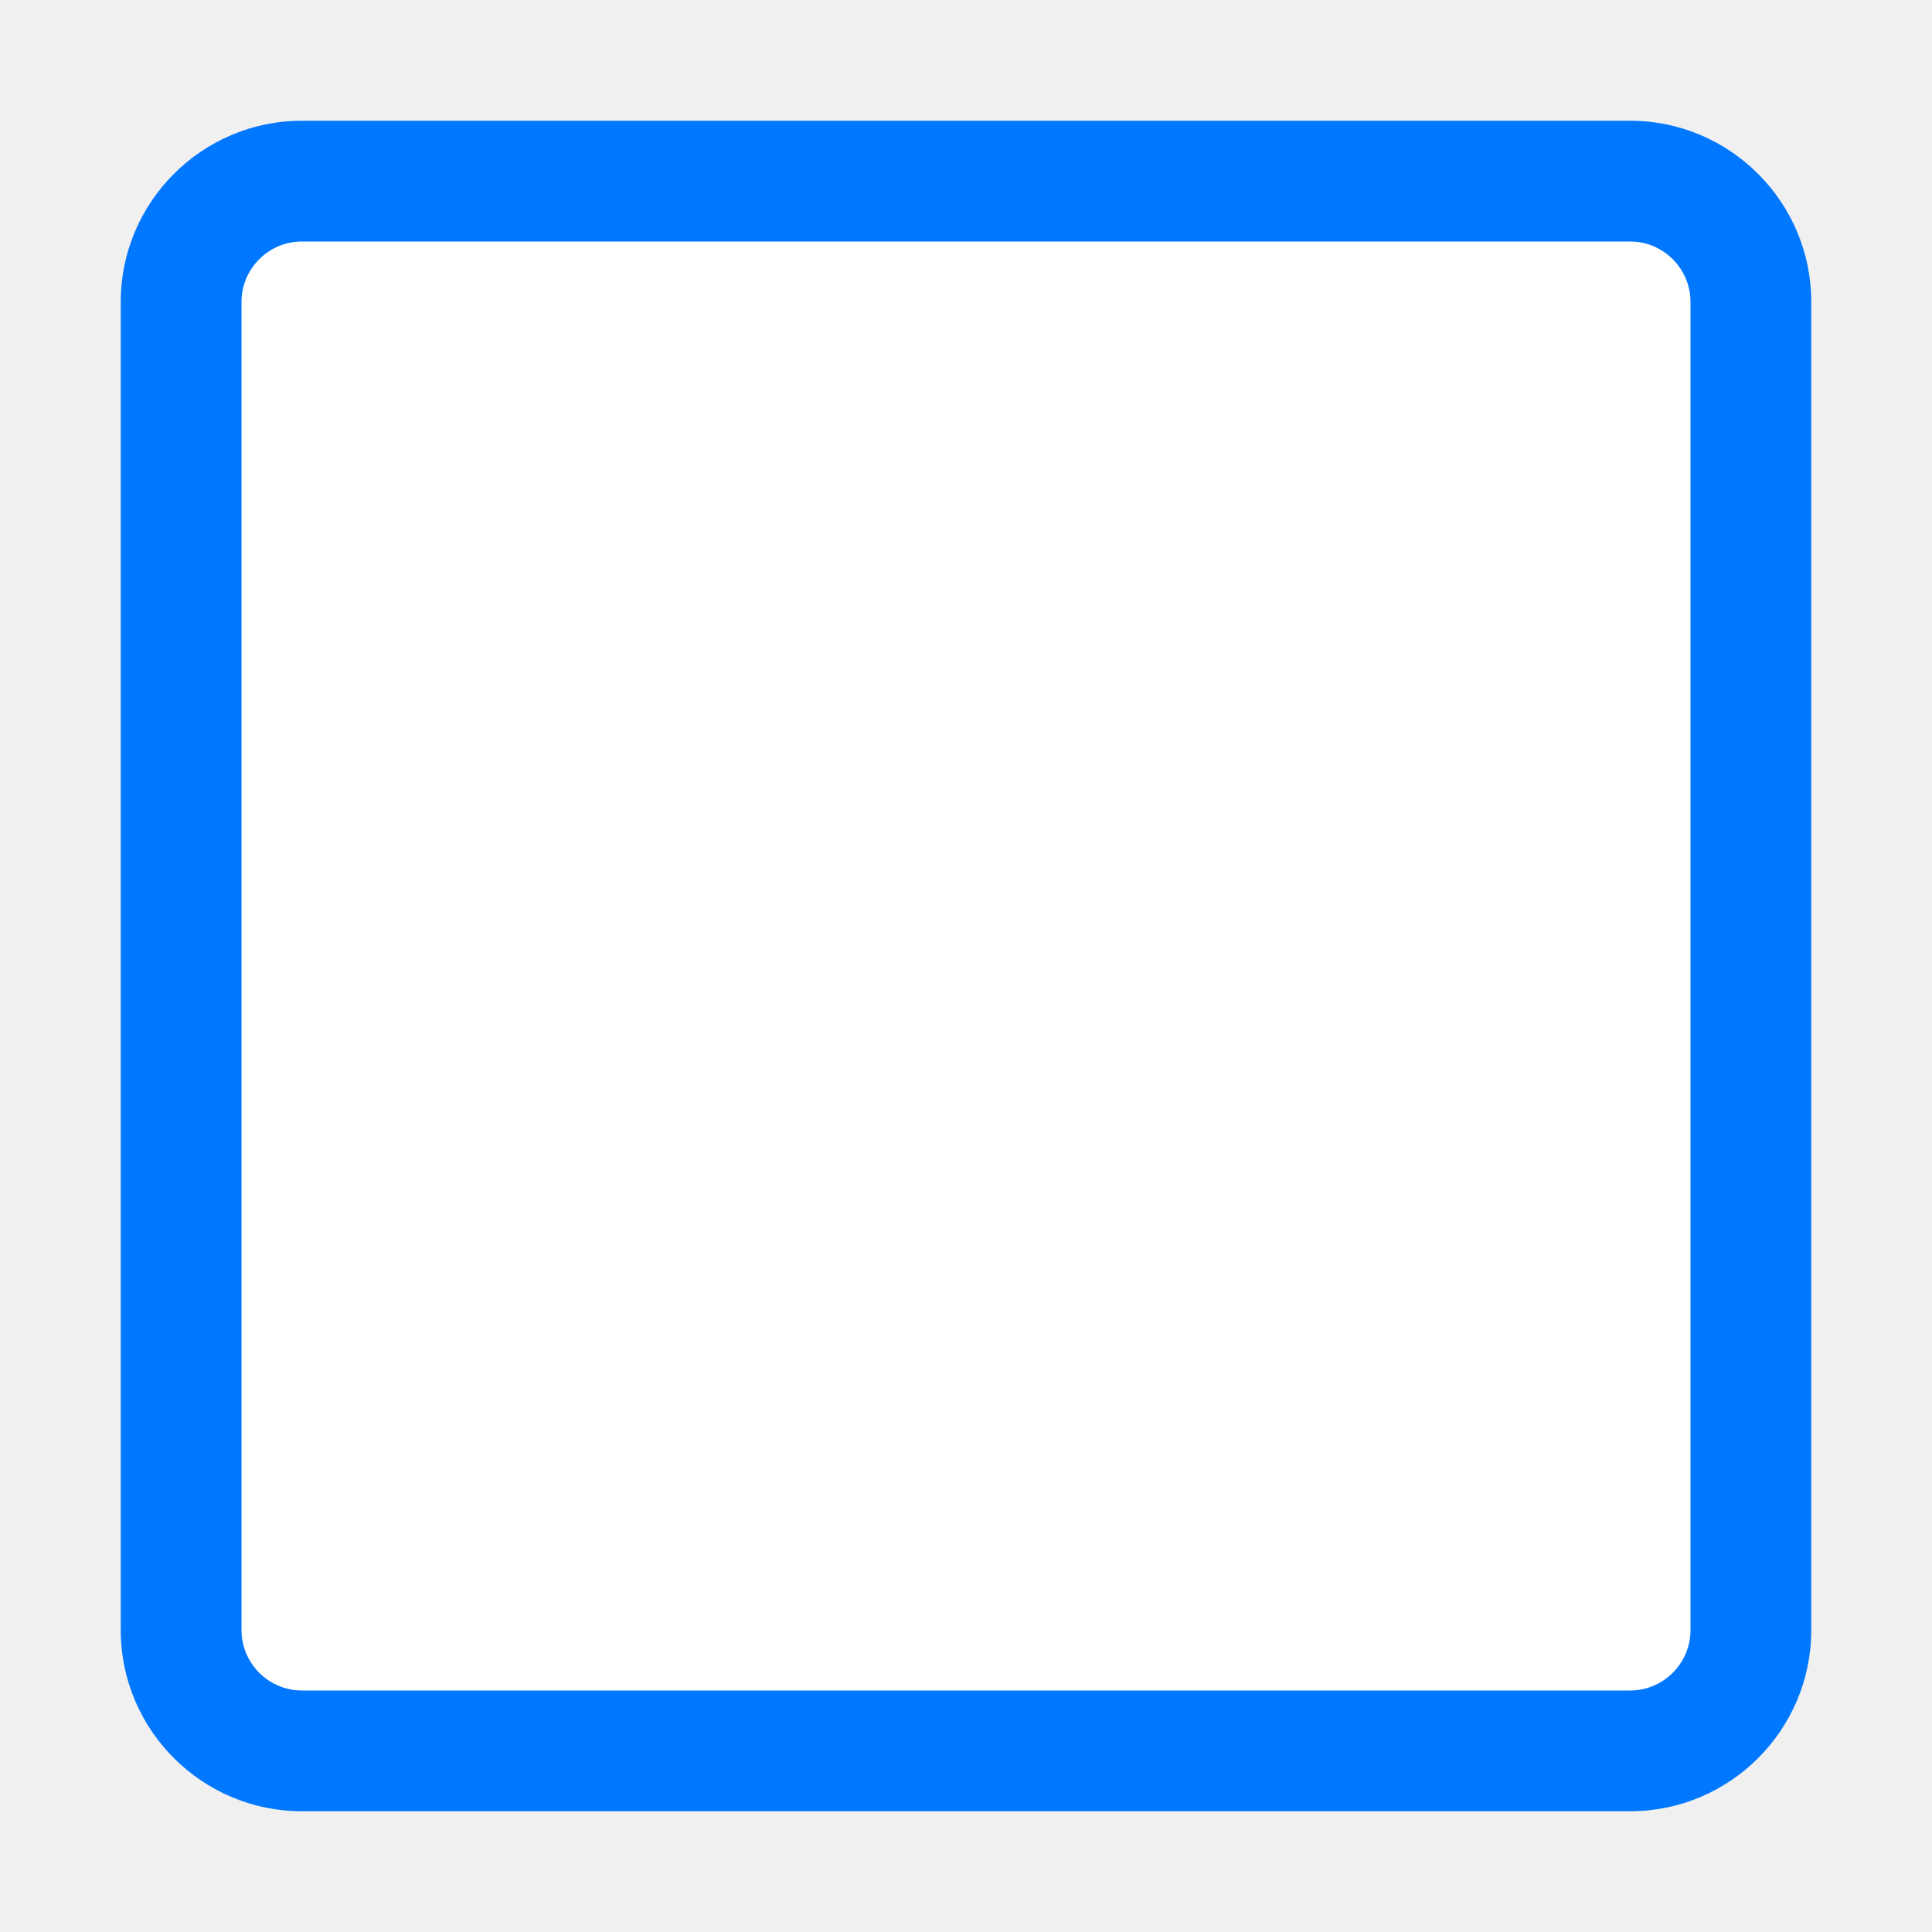
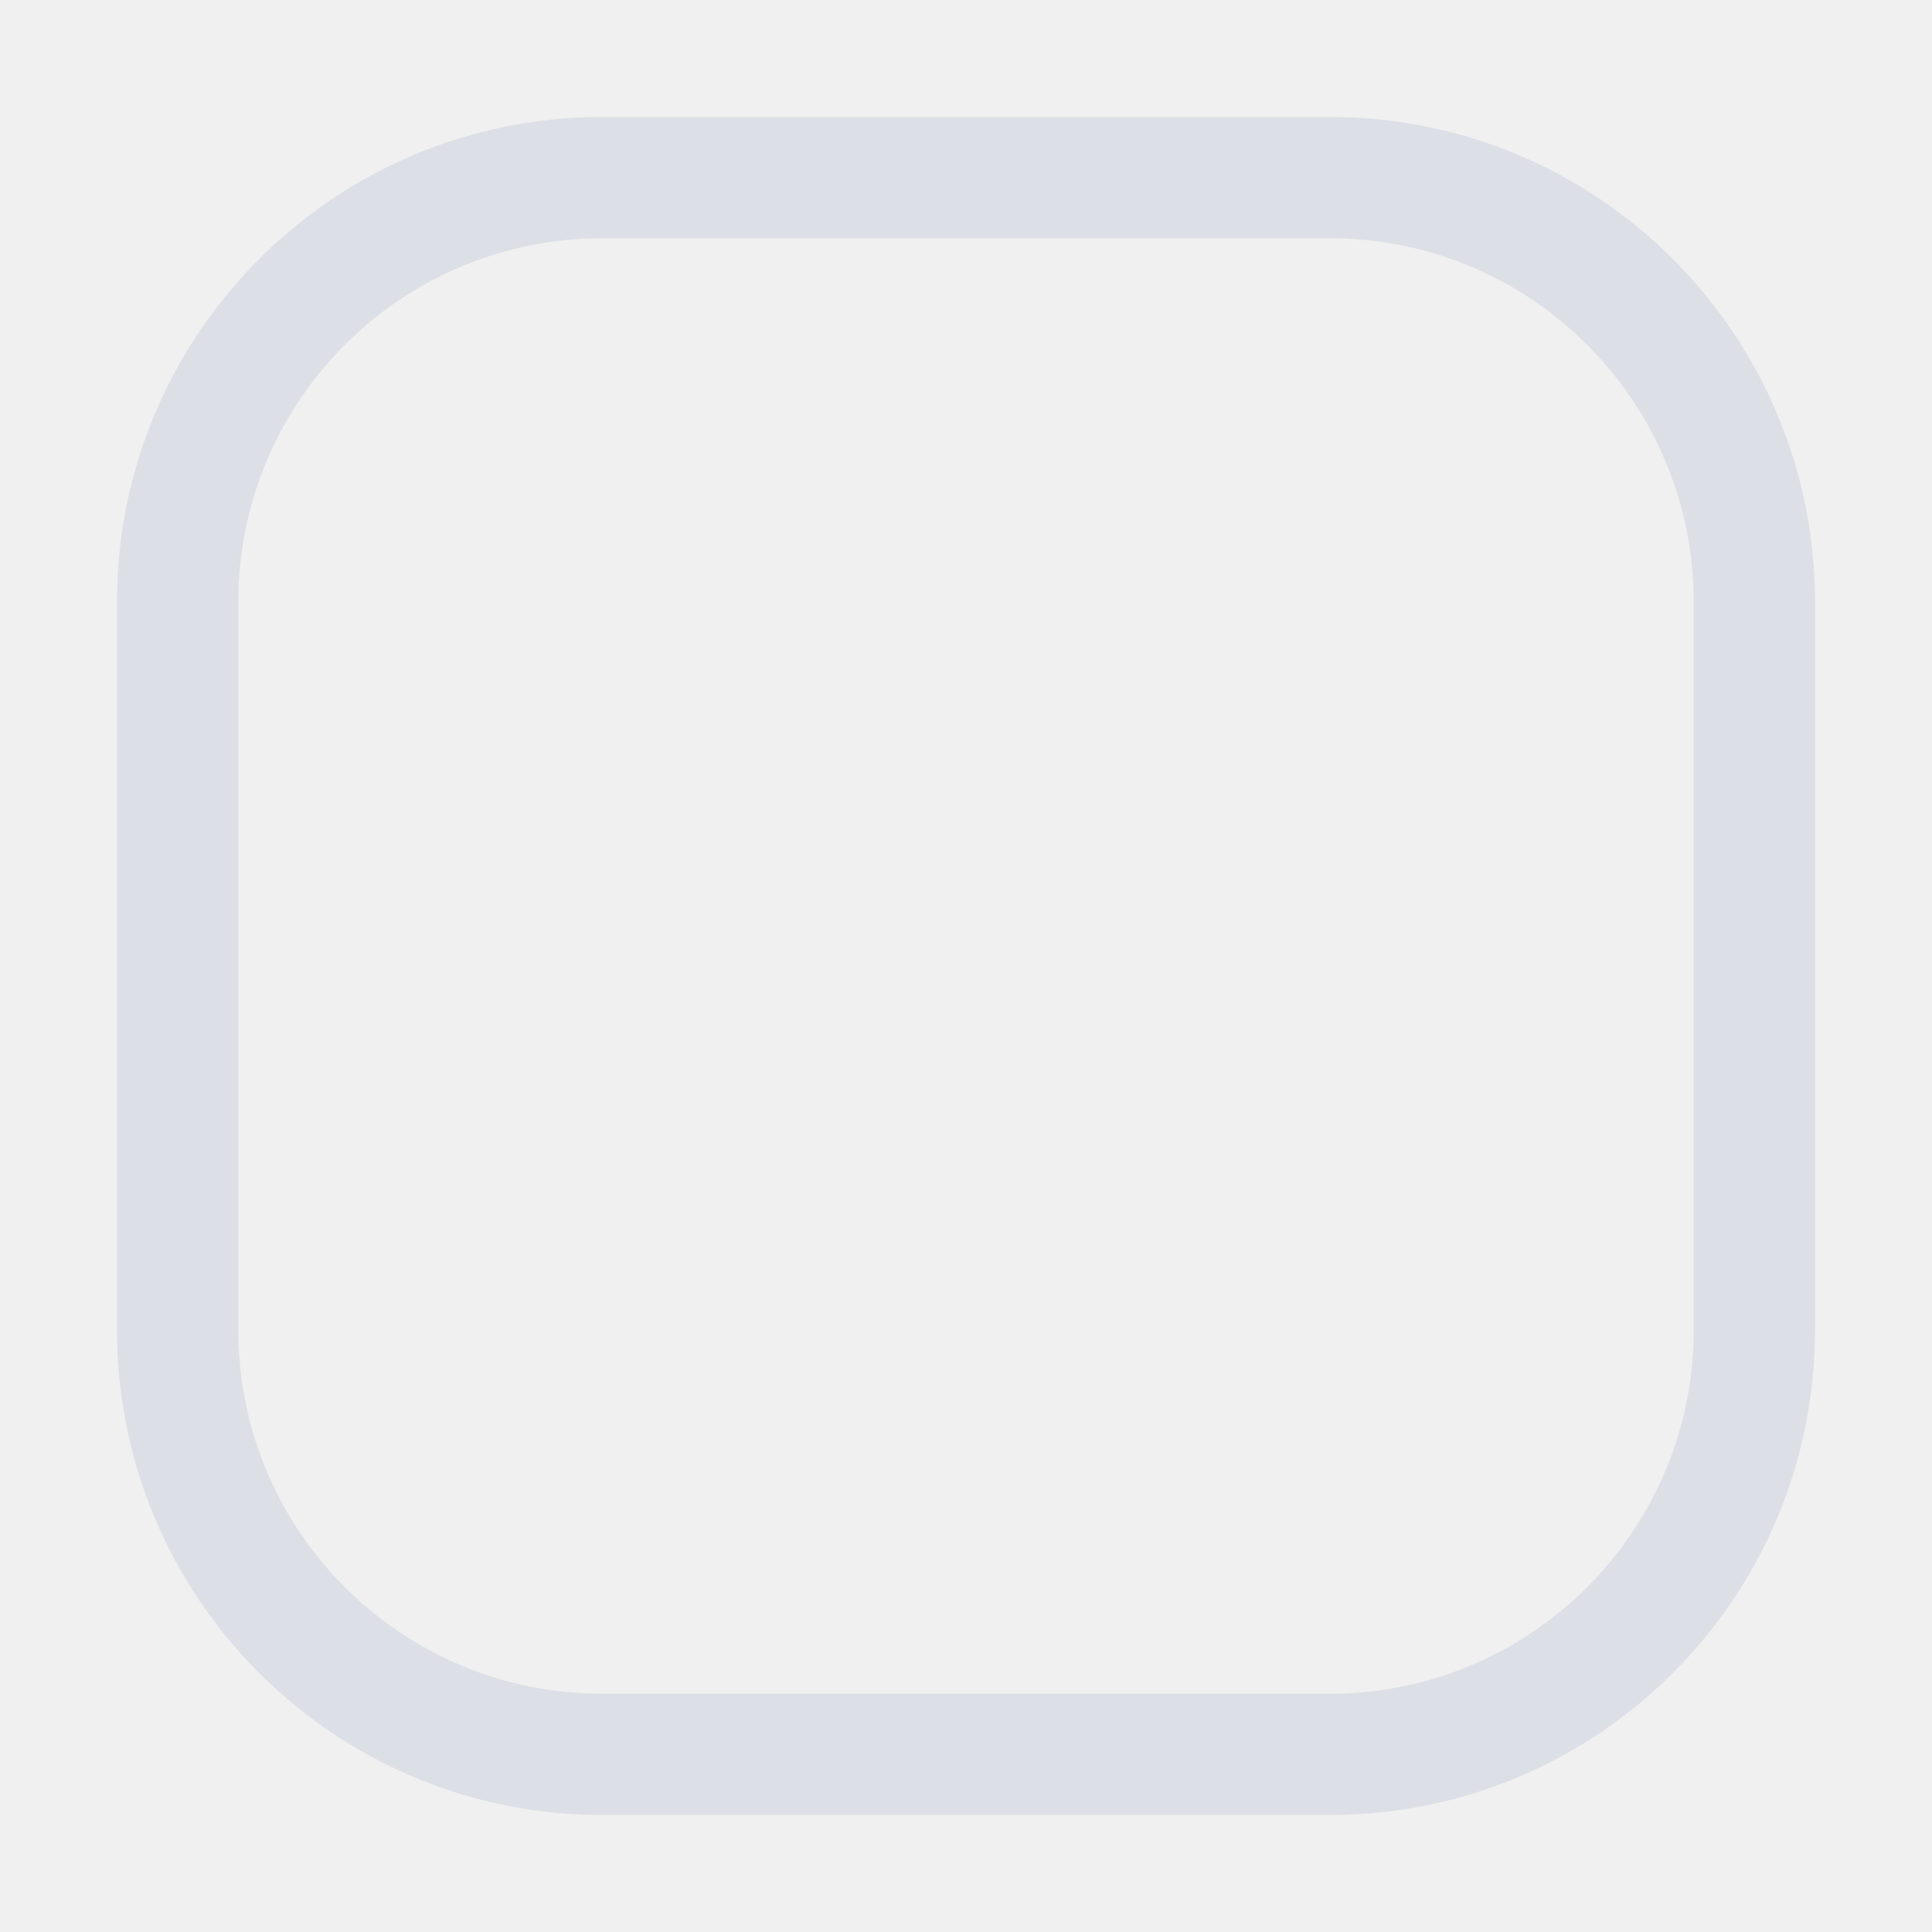
- <svg xmlns="http://www.w3.org/2000/svg" t="1789103575802" class="icon" viewBox="0 0 1024 1024" version="1.1" p-id="1316" width="200" height="200">
-   <path d="M864 928H160c-35.2 0-64-28.8-64-64V160c0-35.2 28.8-64 64-64h704c35.2 0 64 28.8 64 64v704c0 35.2-28.8 64-64 64z" fill="#FFFFFF" p-id="1317" />
-   <path d="M864 960H160c-52.9 0-96-43.1-96-96V160c0-52.9 43.1-96 96-96h704c52.9 0 96 43.1 96 96v704c0 52.9-43.1 96-96 96zM160 128c-17.6 0-32 14.4-32 32v704c0 17.6 14.4 32 32 32h704c17.6 0 32-14.4 32-32V160c0-17.6-14.4-32-32-32H160z" fill="#0077FF" p-id="1318" />
+ <svg xmlns="http://www.w3.org/2000/svg" t="1789372979073" class="icon" viewBox="0 0 1024 1024" version="1.1" p-id="12215" width="128" height="128">
+   <path d="M704.857 62a257.143 257.143 0 0 1 257.143 257.143v385.714a257.143 257.143 0 0 1-257.143 257.143H319.143a257.143 257.143 0 0 1-257.143-257.143V319.143a257.143 257.143 0 0 1 257.143-257.143h385.714z m0 64.286H319.143a192.857 192.857 0 0 0-192.857 192.857v385.714a192.857 192.857 0 0 0 192.857 192.857h385.714a192.857 192.857 0 0 0 192.857-192.857V319.143a192.857 192.857 0 0 0-192.857-192.857z" fill="#DCDFE6" p-id="12216" />
</svg>
